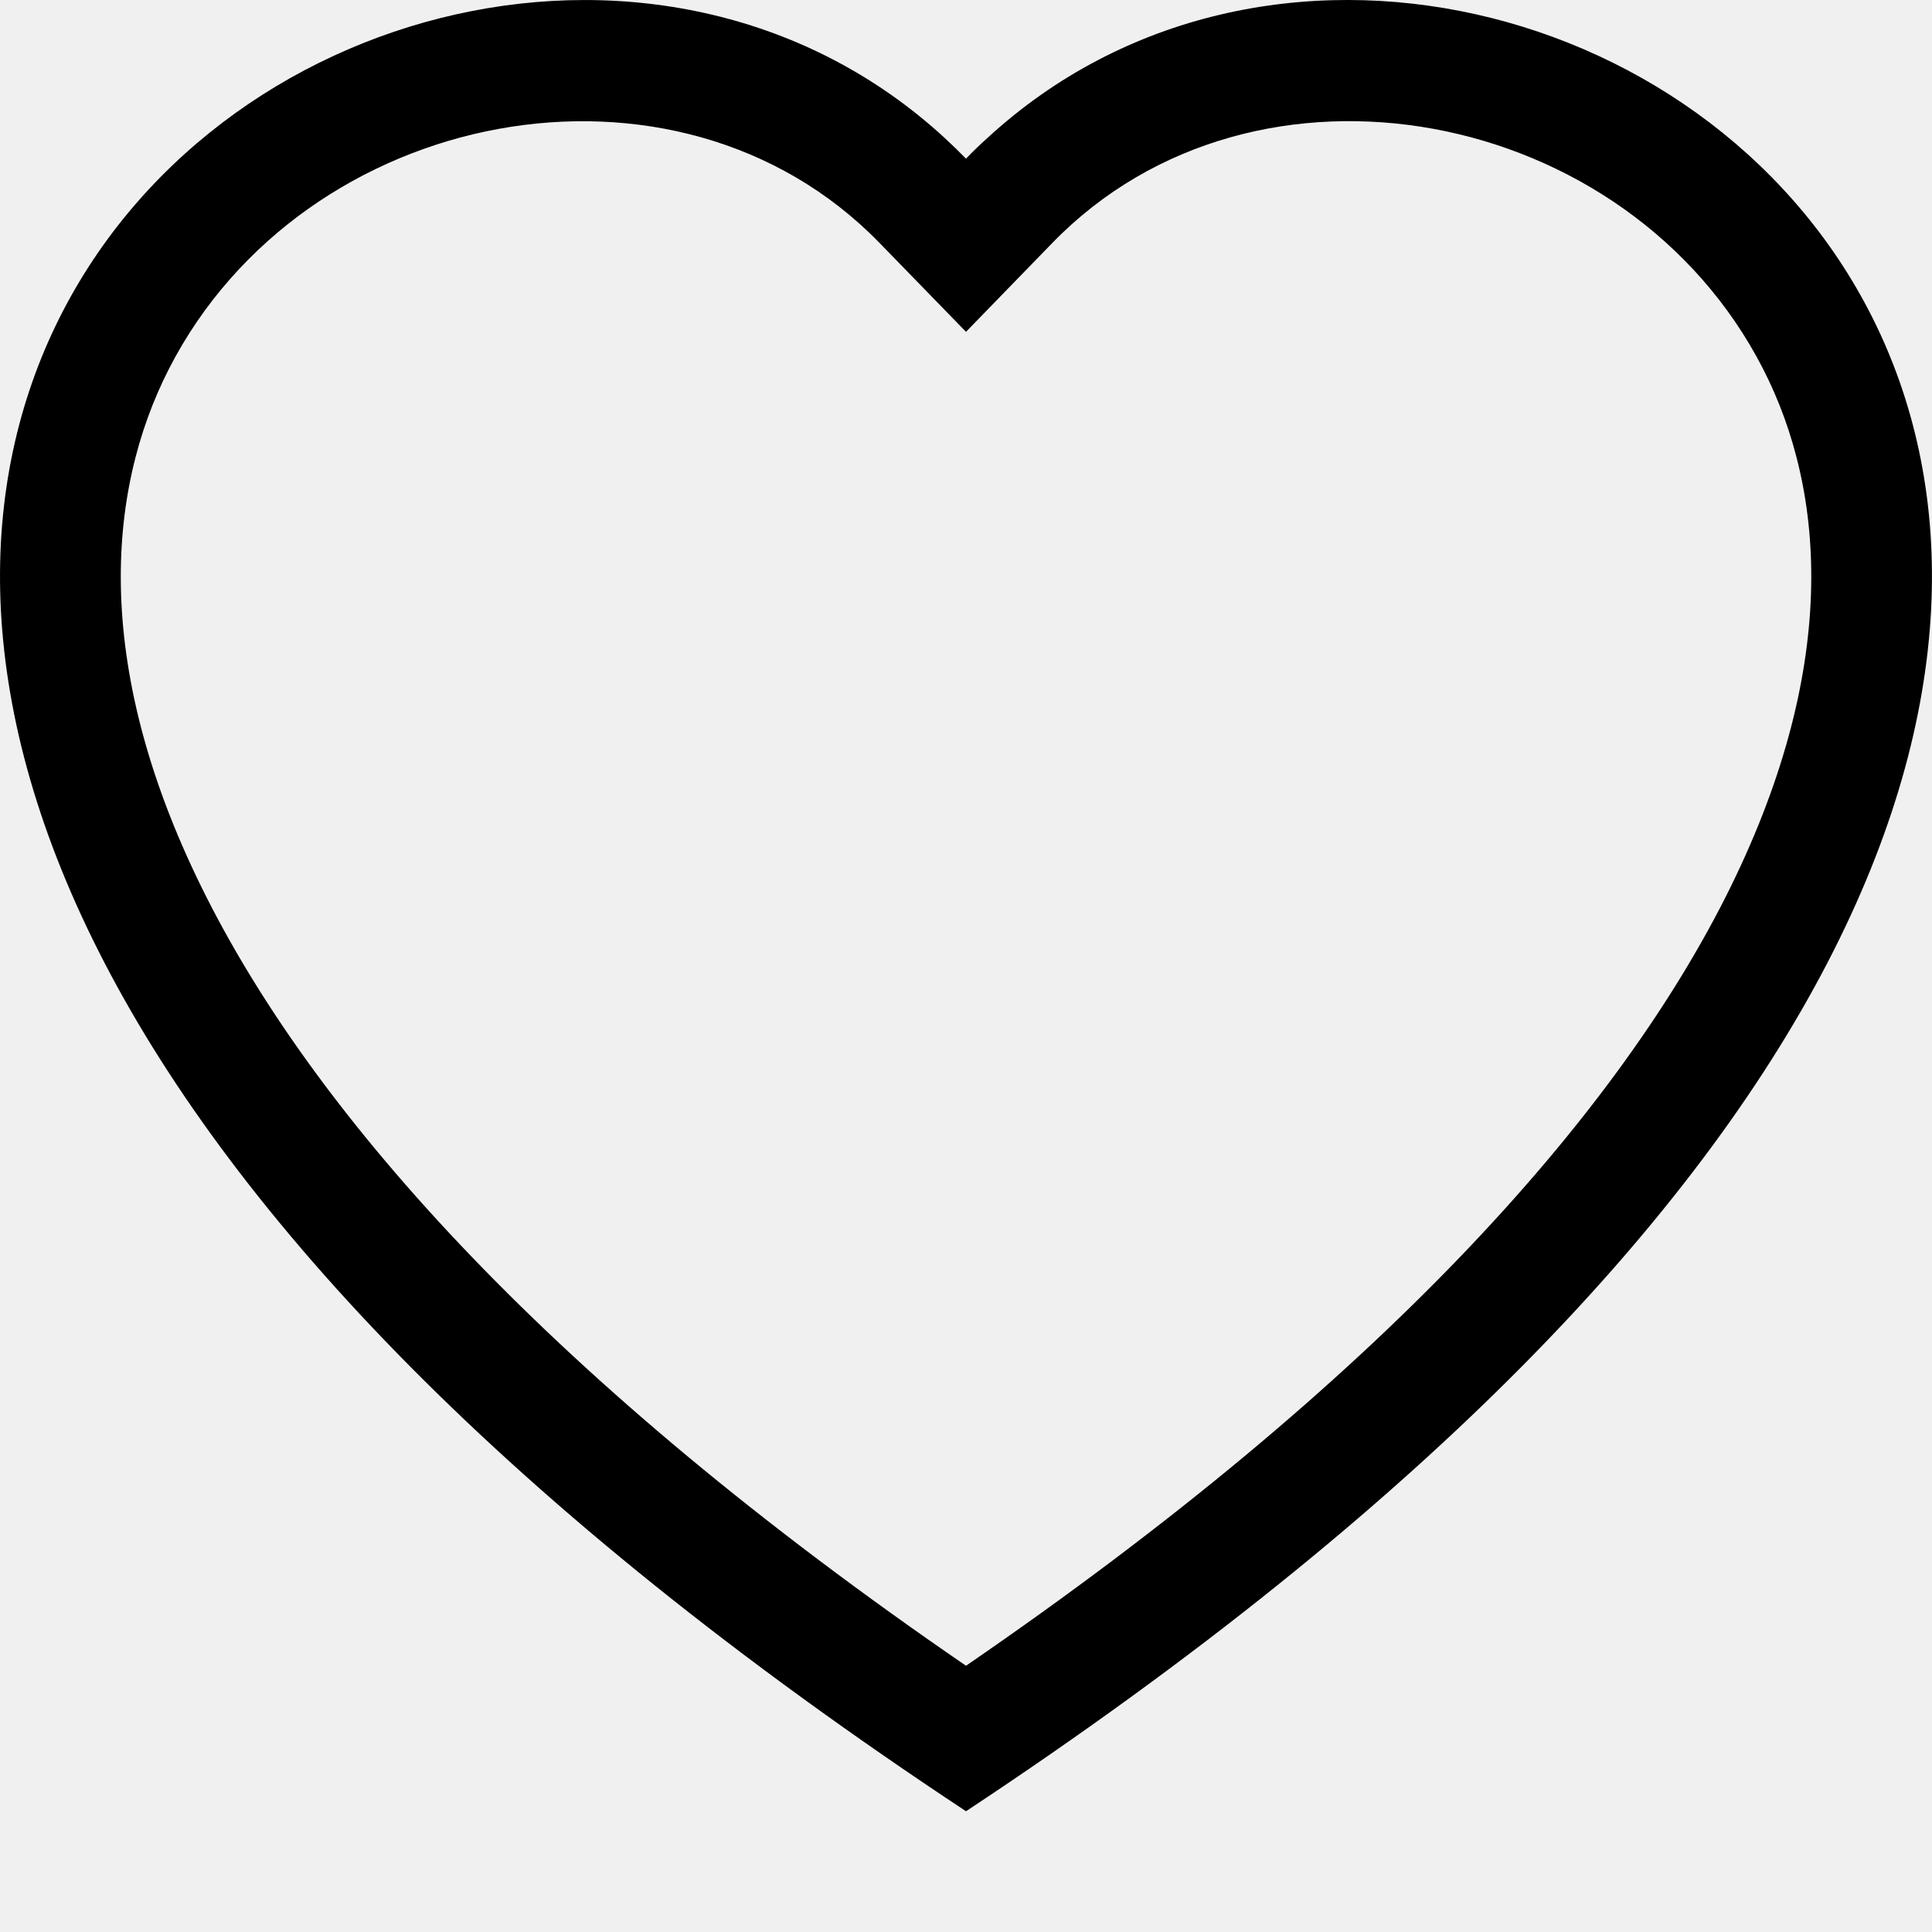
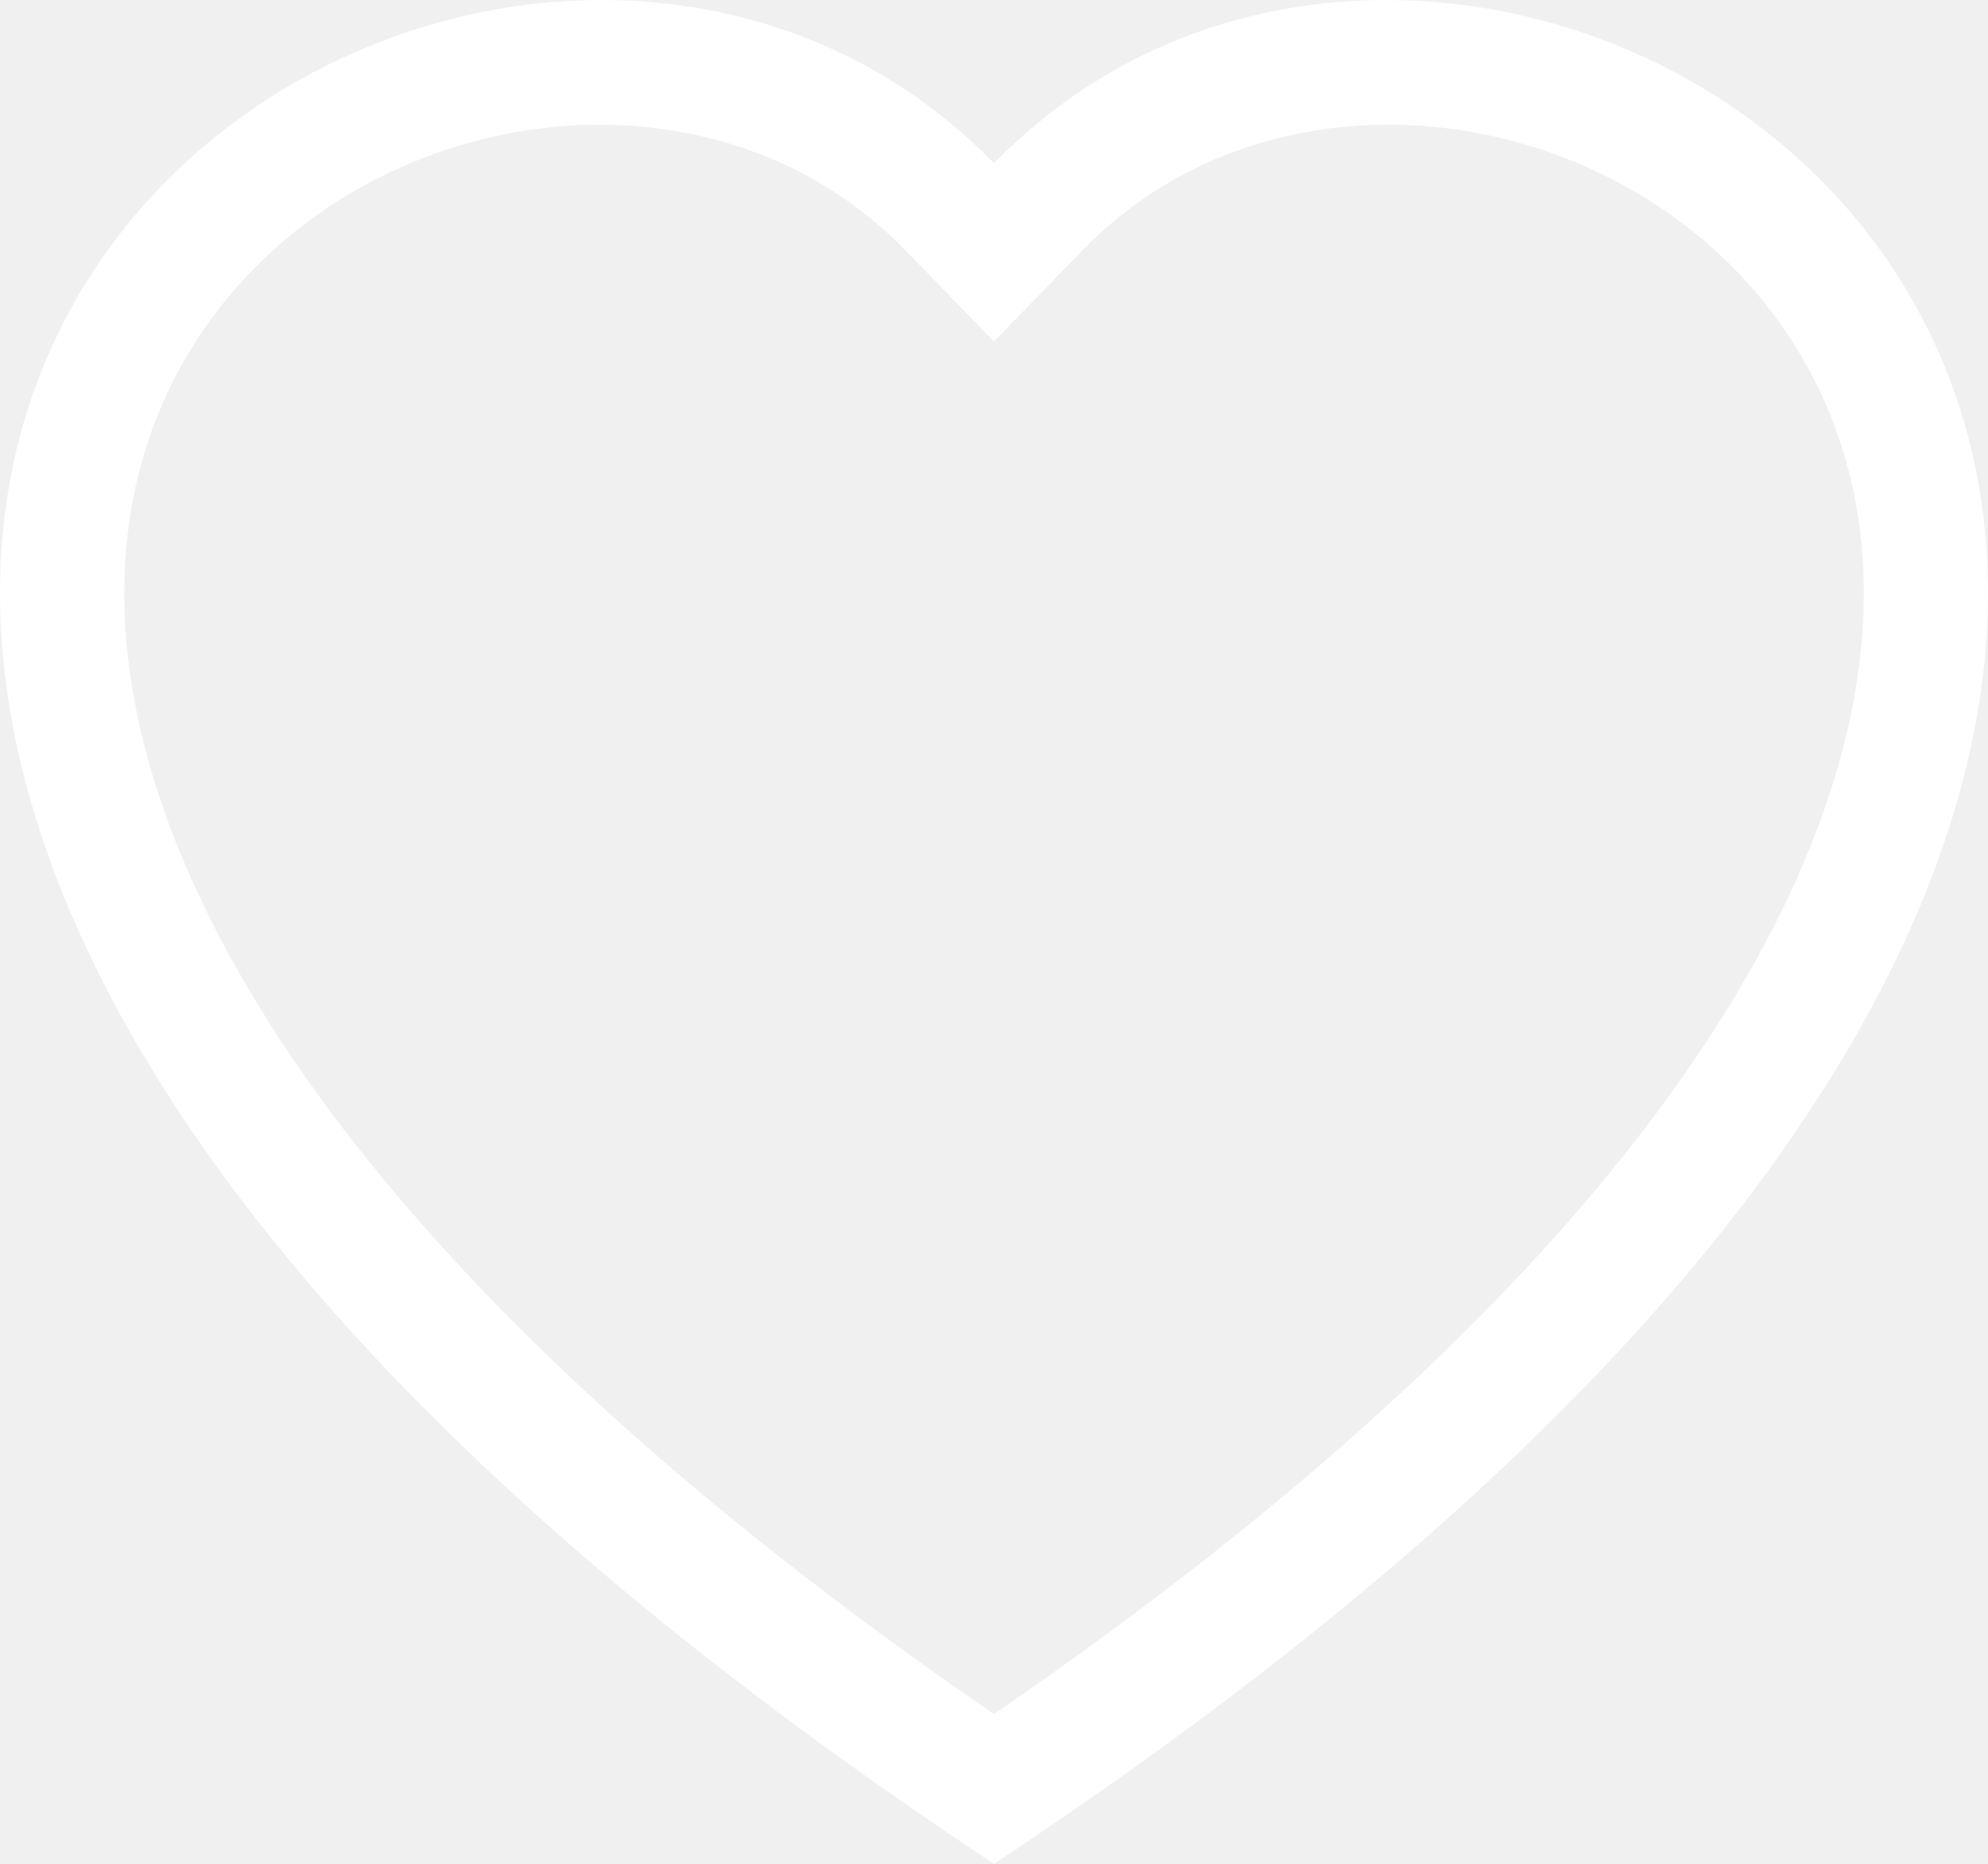
- <svg xmlns="http://www.w3.org/2000/svg" width="16" height="16" fill="currentColor" class="bi bi-heart" viewBox="0 0 16 16">
-   <path d="m8 2.748-.717-.737C5.6.281 2.514.878 1.4 3.053c-.523 1.023-.641 2.5.314 4.385.92 1.815 2.834 3.989 6.286 6.357 3.452-2.368 5.365-4.542 6.286-6.357.955-1.886.838-3.362.314-4.385C13.486.878 10.4.28 8.717 2.01zM8 15C-7.333 4.868 3.279-3.04 7.824 1.143q.09.083.176.171a3 3 0 0 1 .176-.17C12.72-3.042 23.333 4.867 8 15" />
+ <svg xmlns="http://www.w3.org/2000/svg" width="32" height="30" viewBox="0 0 32 30" fill="none">
+   <path d="M16 5.496L14.566 4.022C11.2 0.562 5.028 1.756 2.8 6.106C1.754 8.152 1.518 11.106 3.428 14.876C5.268 18.506 9.096 22.854 16 27.59C22.904 22.854 26.73 18.506 28.572 14.876C30.482 11.104 30.248 8.152 29.2 6.106C26.972 1.756 20.8 0.56 17.434 4.02L16 5.496ZM16 30C-14.666 9.736 6.558 -6.08 15.648 2.286C15.768 2.397 15.885 2.511 16 2.628C16.113 2.51 16.23 2.397 16.352 2.288C25.44 -6.084 46.666 9.734 16 30Z" fill="white" />
</svg>
